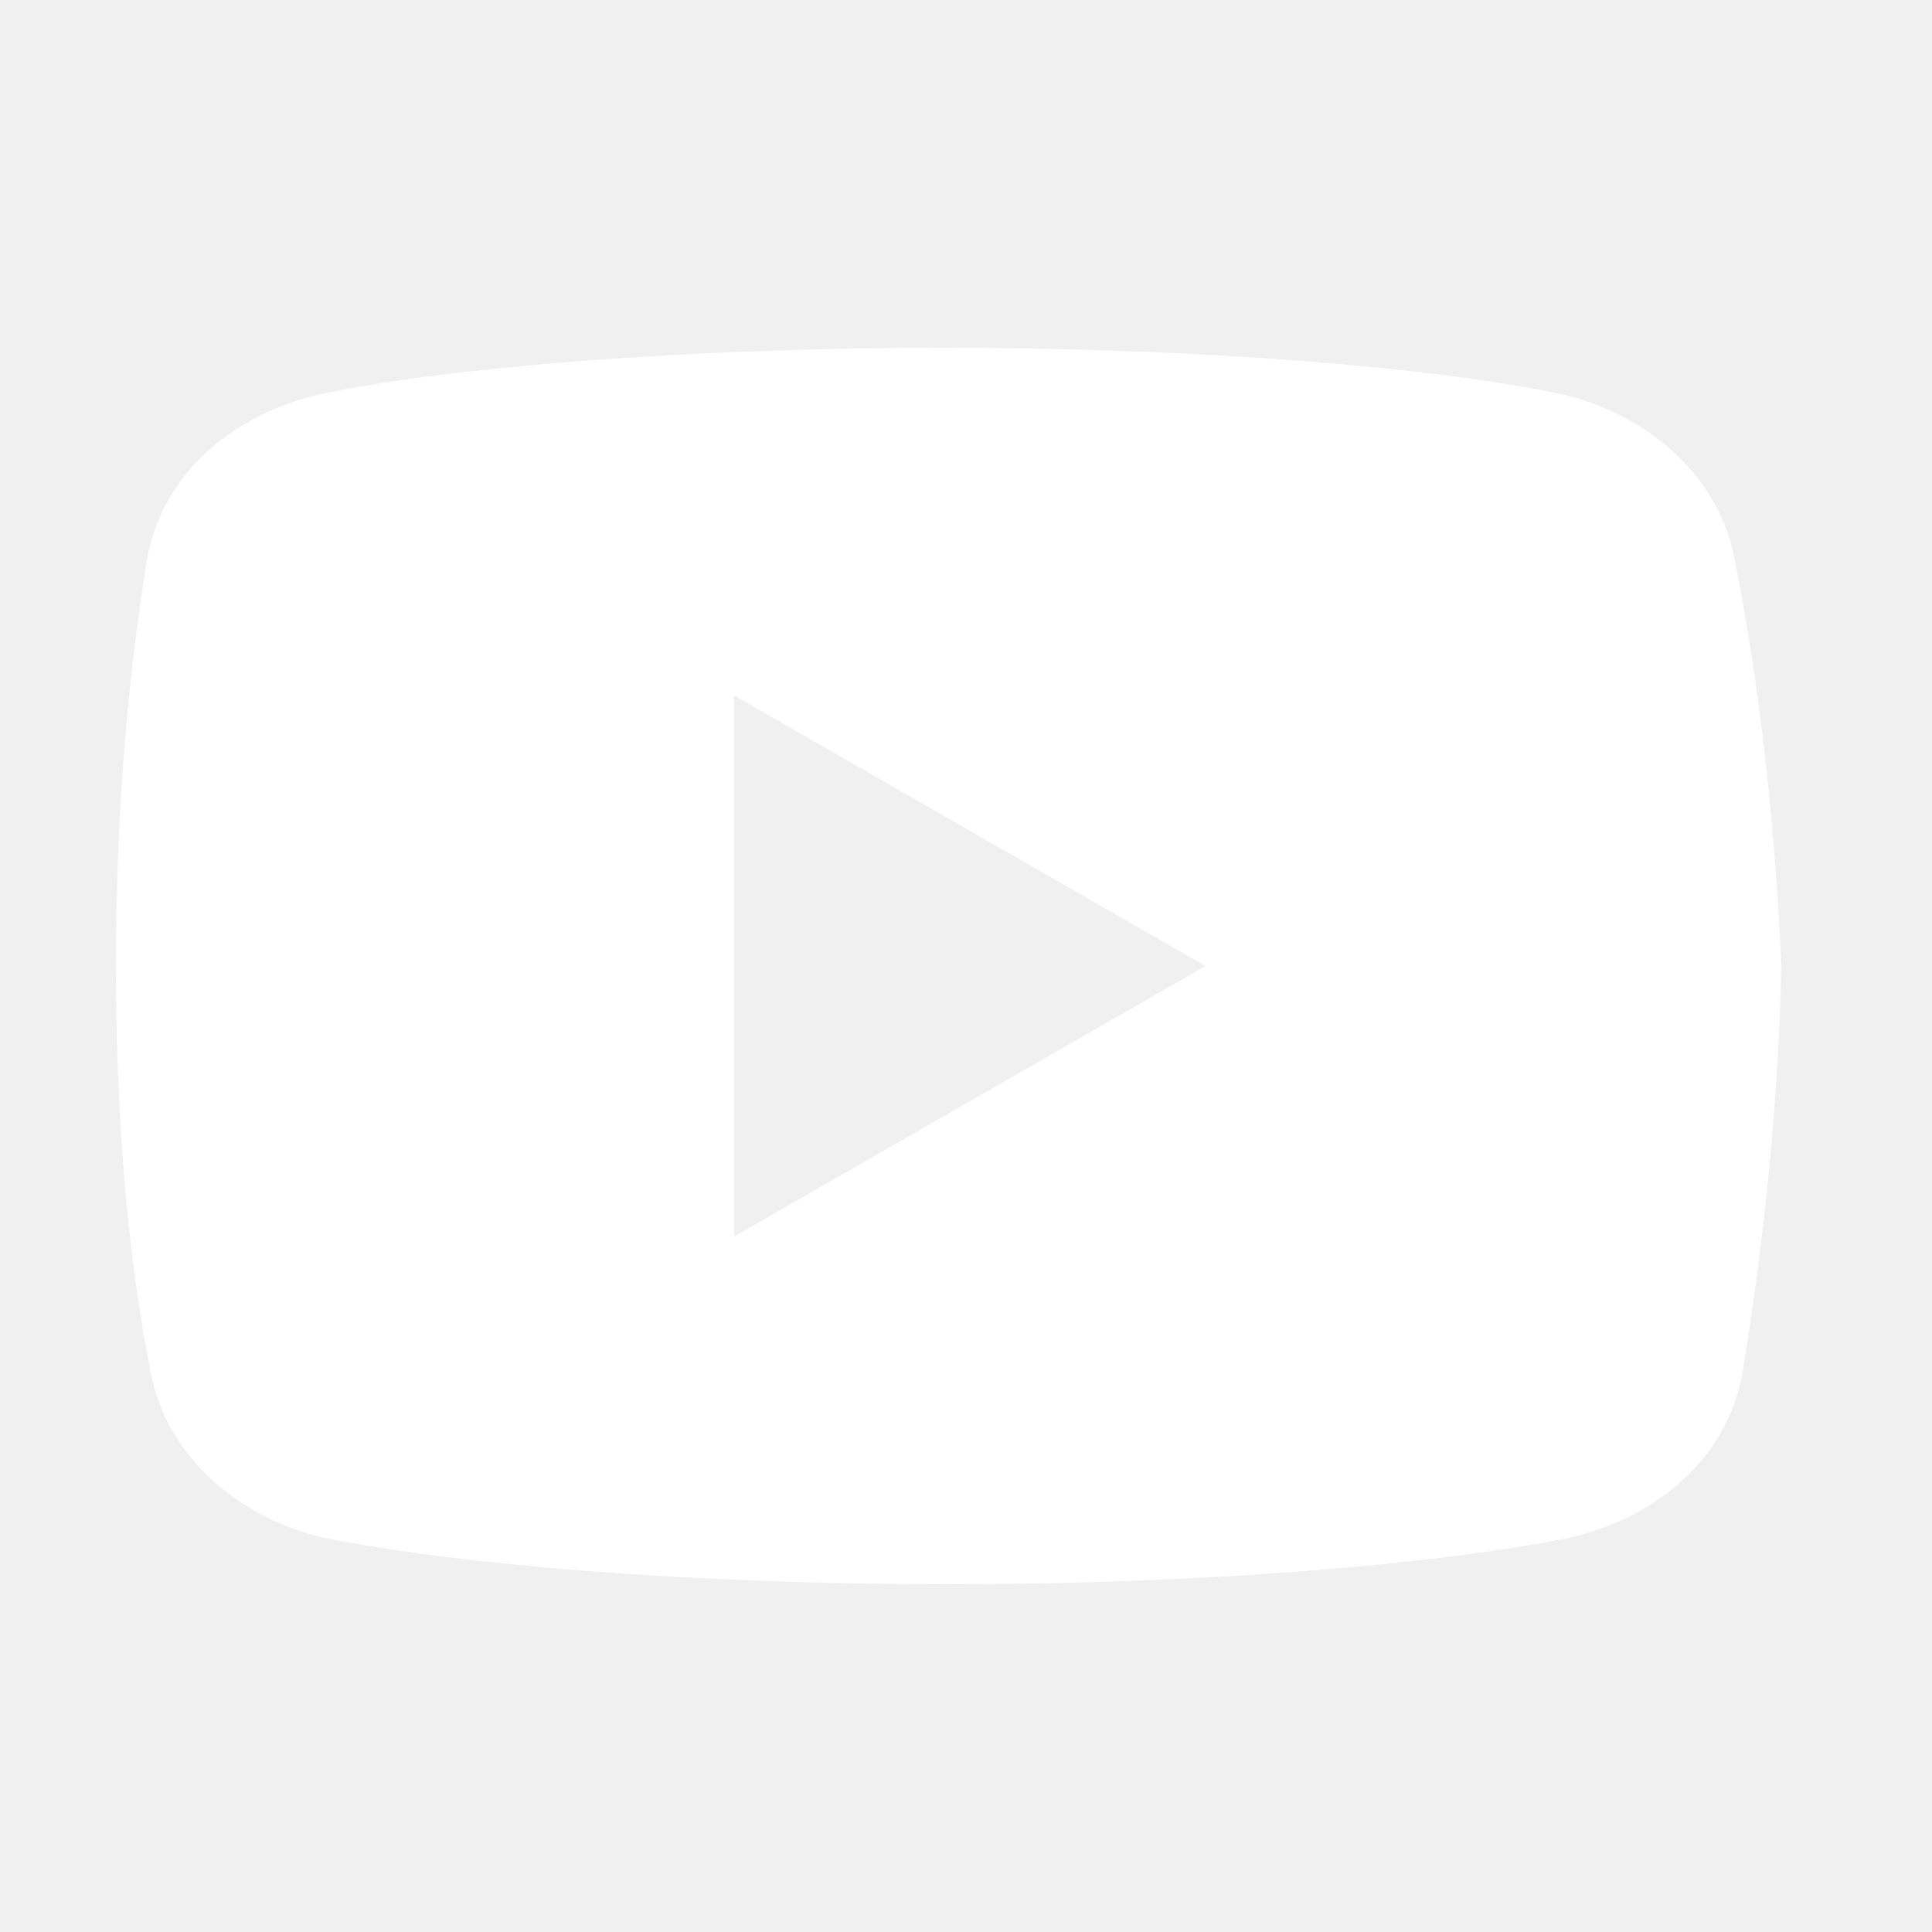
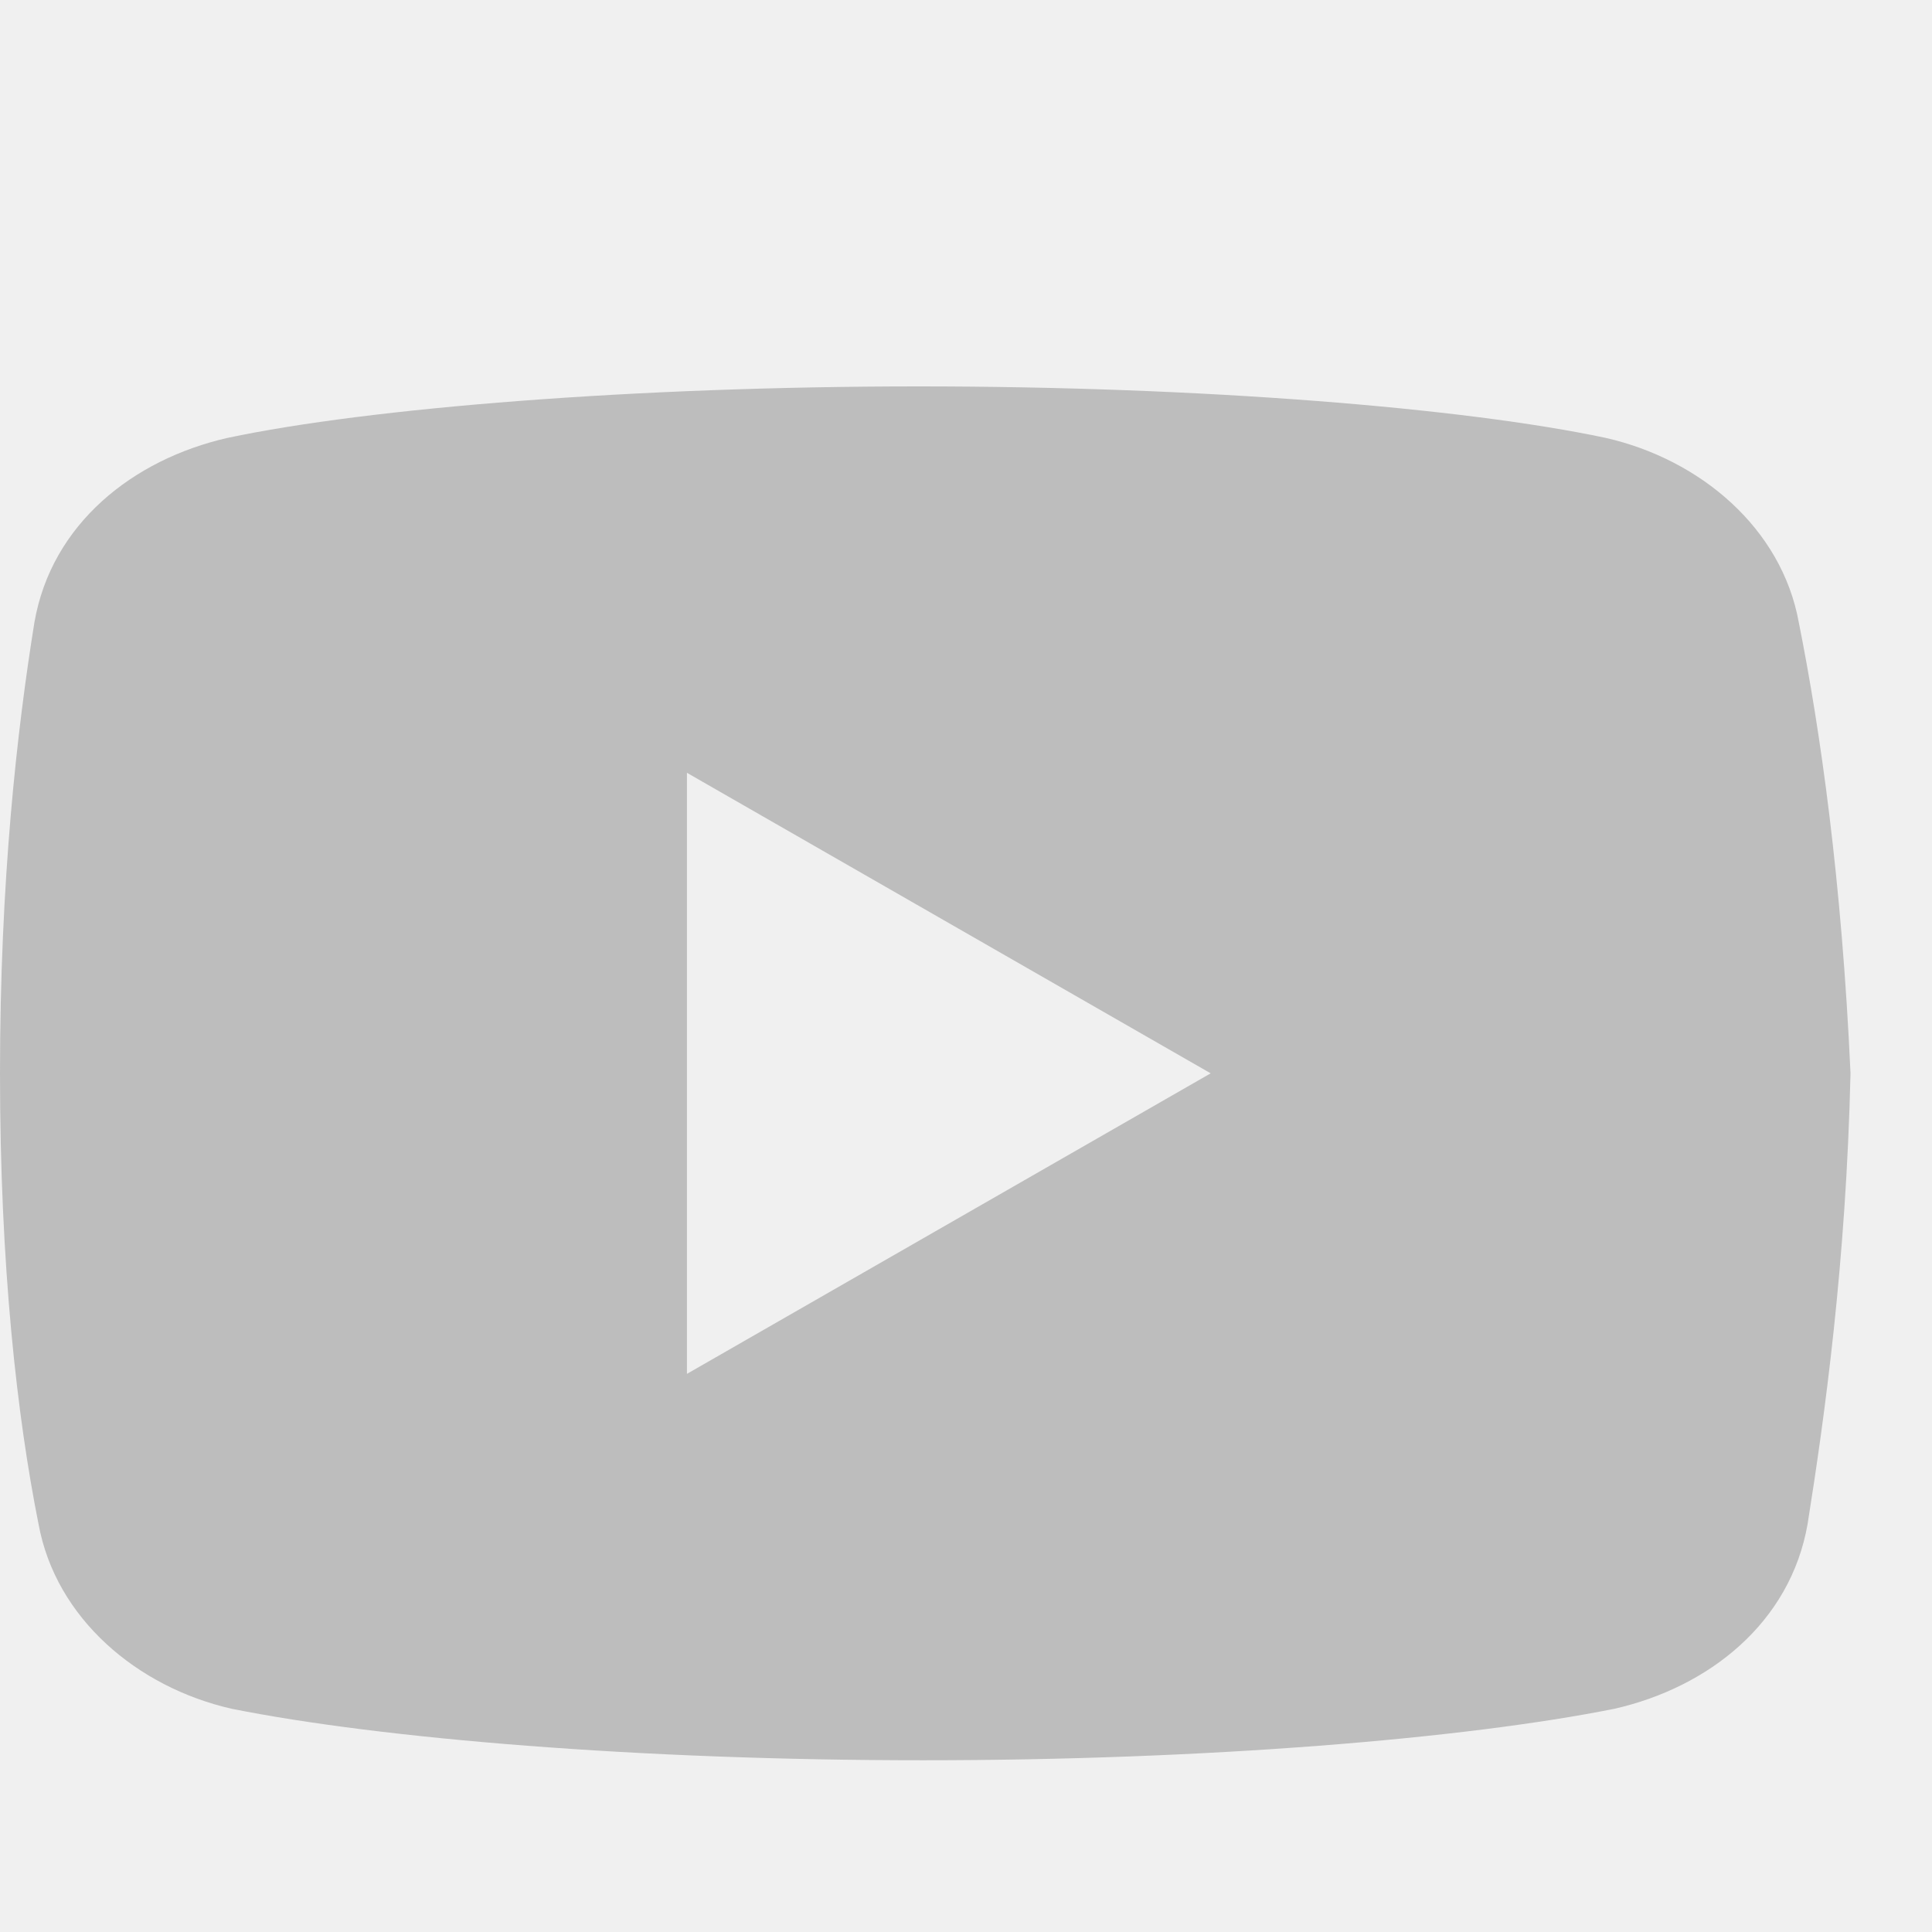
- <svg xmlns="http://www.w3.org/2000/svg" fill="#FFFFFF" viewBox="0 0 50 50" width="24px" height="24px">
+ <svg xmlns="http://www.w3.org/2000/svg" fill="#BDBDBD" viewBox="3 0 45 45" width="24px" height="24px">
  <path d="M 44.898 14.5 C 44.5 12.301 42.602 10.699 40.398 10.199 C 37.102 9.5 31 9 24.398 9 C 17.801 9 11.602 9.5 8.301 10.199 C 6.102 10.699 4.199 12.199 3.801 14.5 C 3.398 17 3 20.5 3 25 C 3 29.5 3.398 33 3.898 35.5 C 4.301 37.699 6.199 39.301 8.398 39.801 C 11.898 40.5 17.898 41 24.5 41 C 31.102 41 37.102 40.5 40.602 39.801 C 42.801 39.301 44.699 37.801 45.102 35.5 C 45.5 33 46 29.398 46.102 25 C 45.898 20.5 45.398 17 44.898 14.5 Z M 19 32 L 19 18 L 31.199 25 Z" />
</svg>
